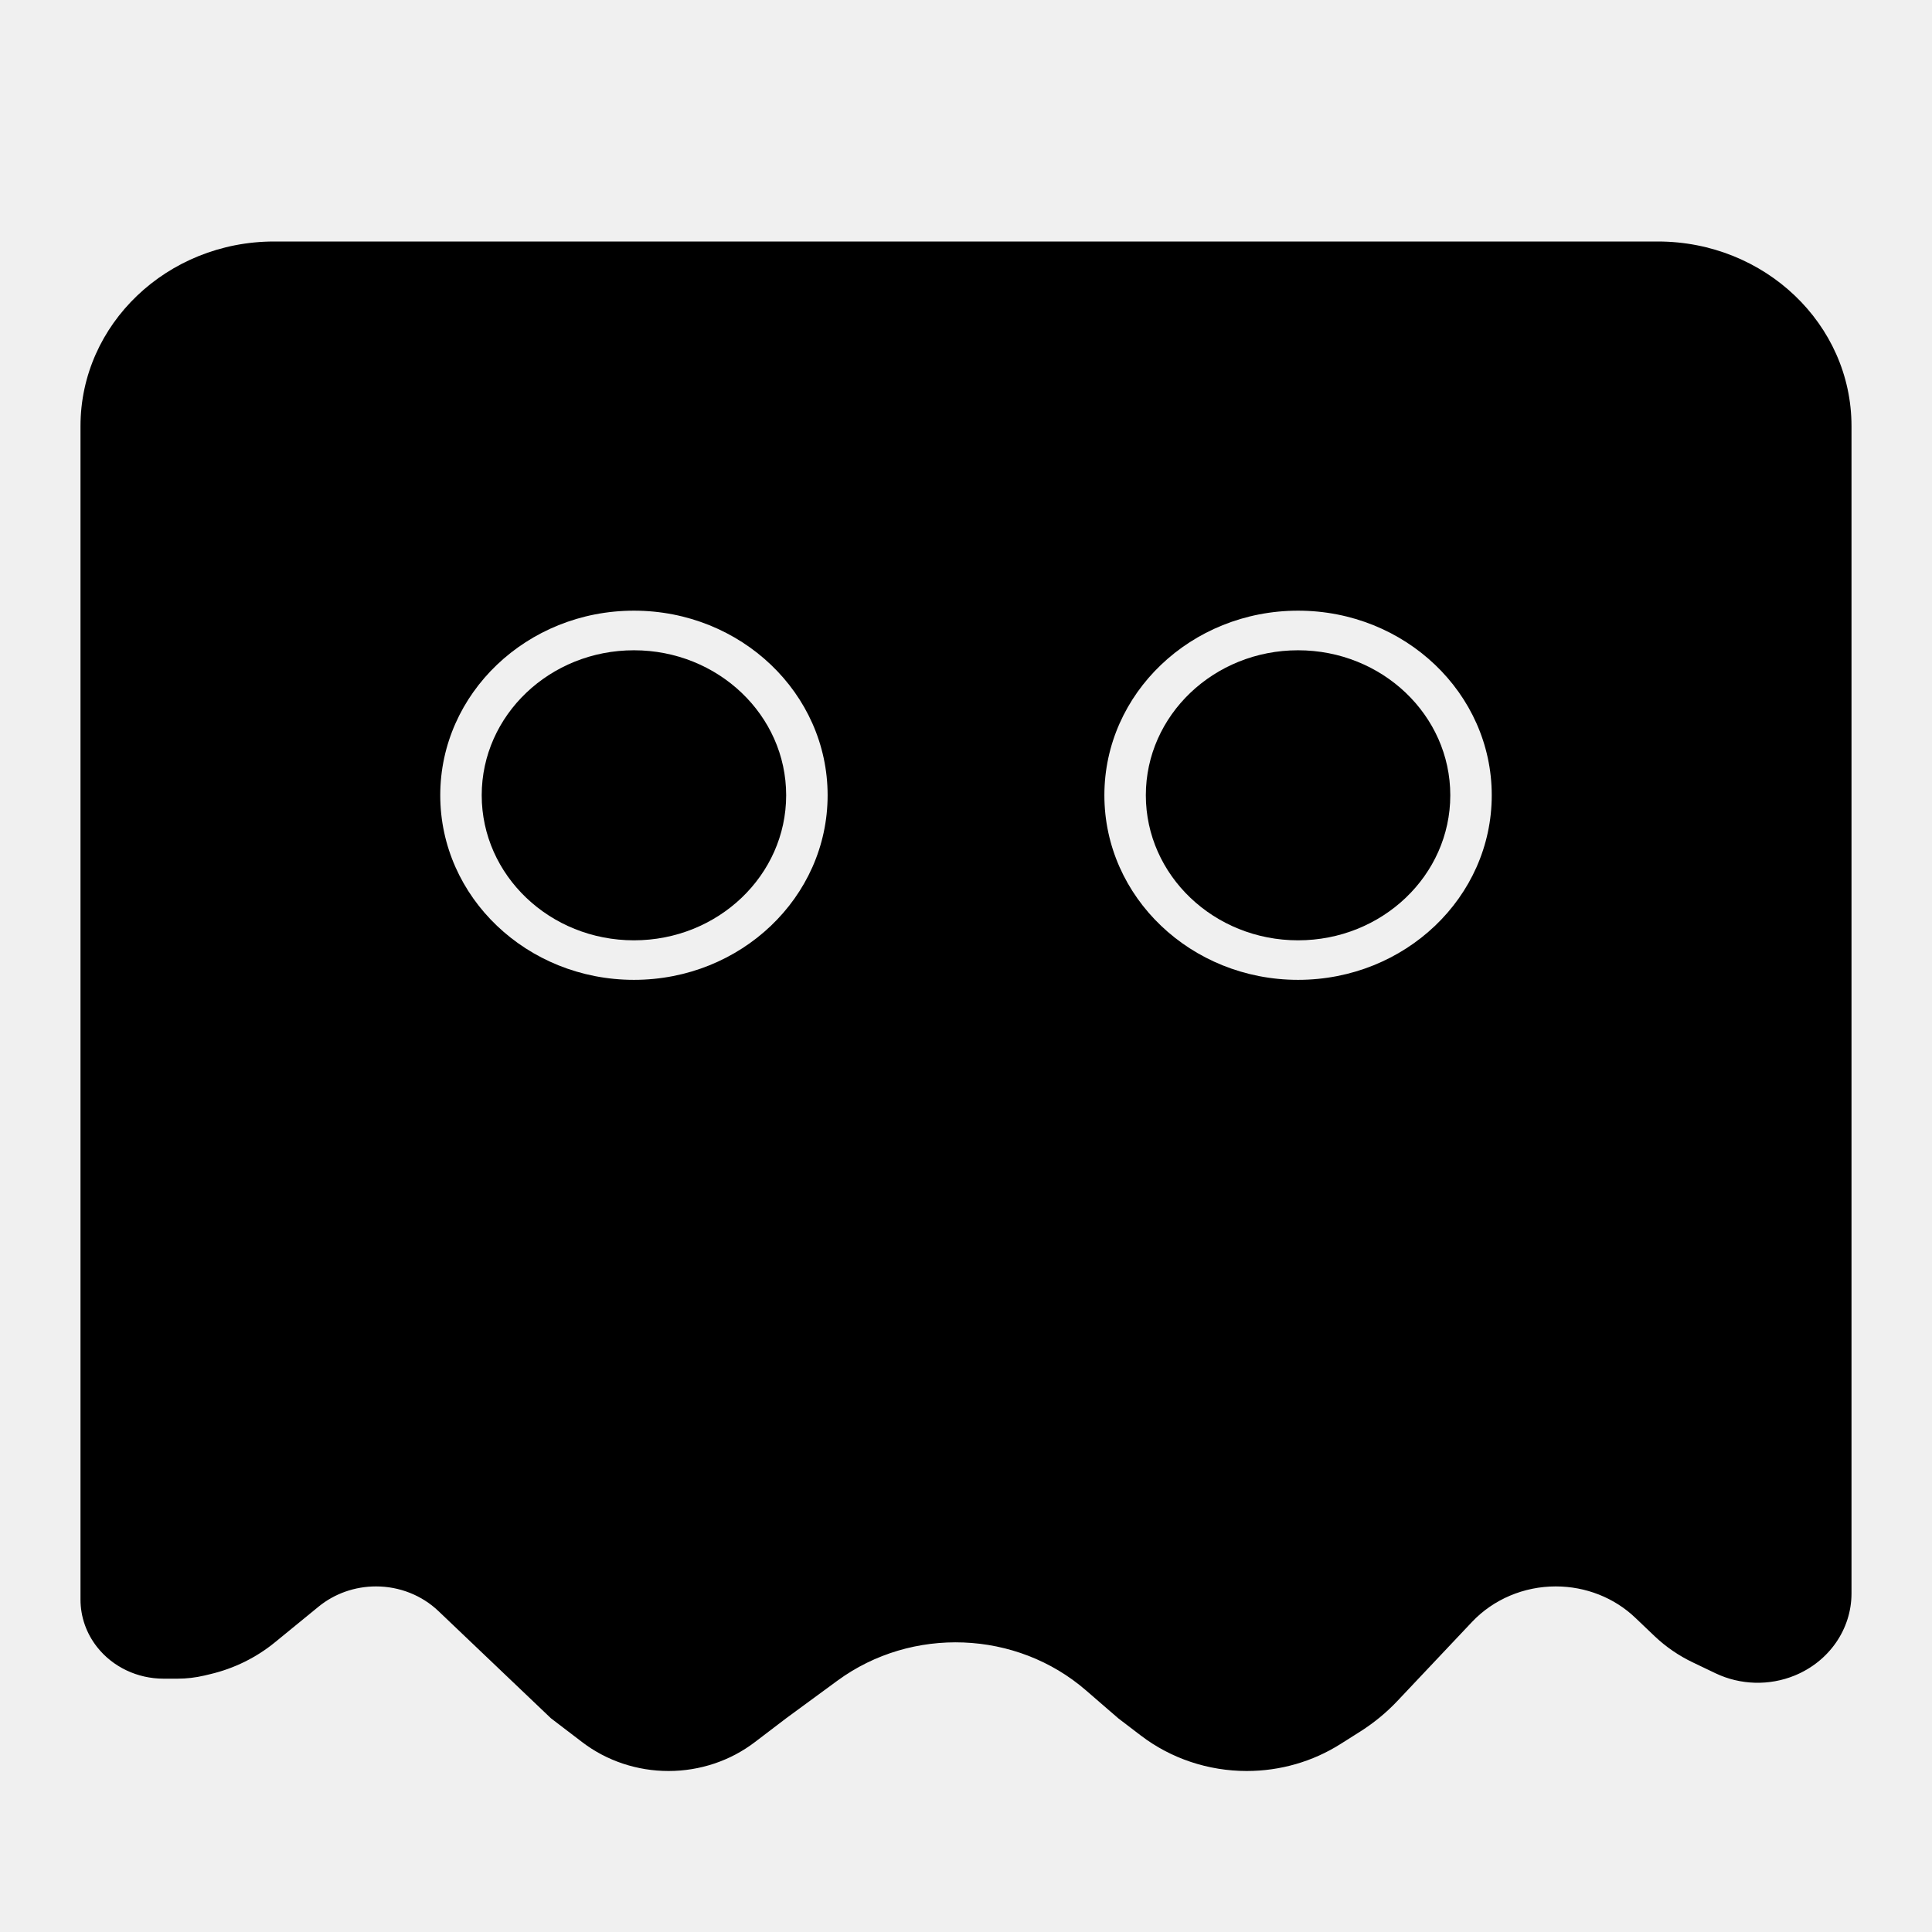
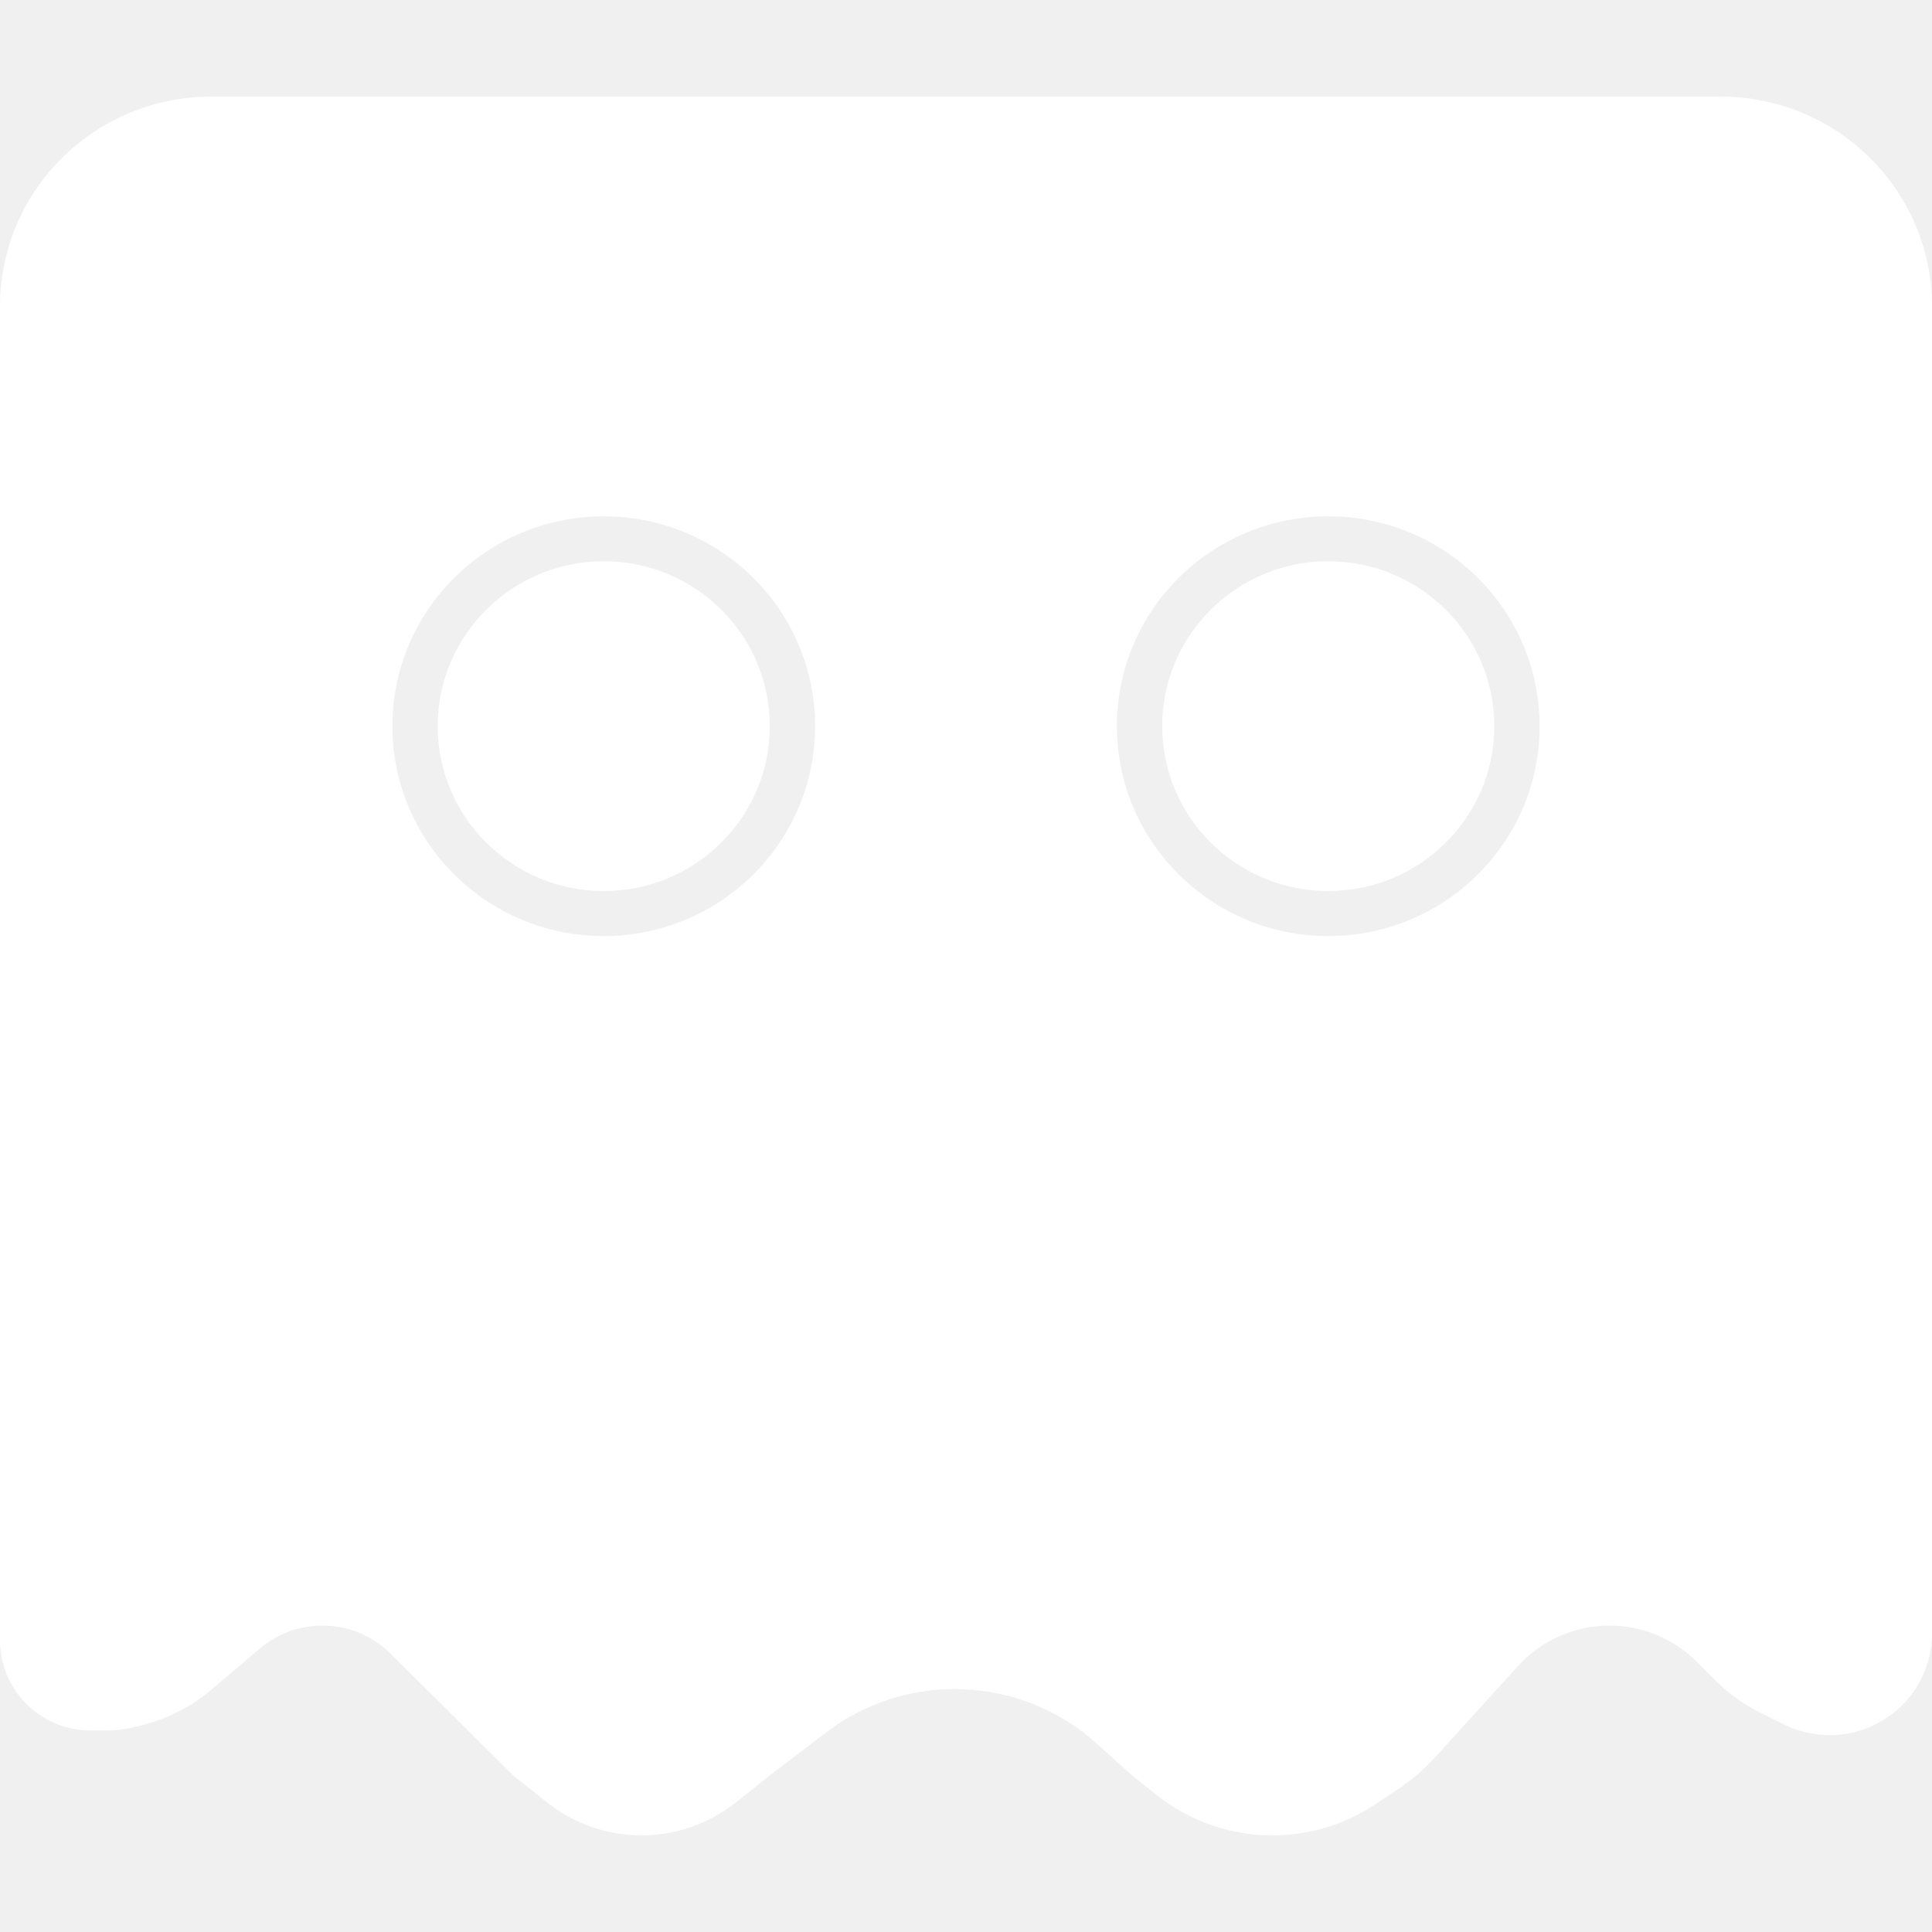
- <svg xmlns="http://www.w3.org/2000/svg" width="24" height="24" viewBox="0 0 24 24" fill="none">
-   <path d="M16.125 11.681C17.169 11.681 18.016 10.874 18.016 9.879C18.016 8.884 17.169 8.078 16.125 8.078C15.081 8.078 14.234 8.884 14.234 9.879C14.234 10.874 15.081 11.681 16.125 11.681Z" fill="black" />
-   <path d="M9.766 9.879C9.766 10.874 8.919 11.681 7.875 11.681C6.831 11.681 5.984 10.874 5.984 9.879C5.984 8.884 6.831 8.078 7.875 8.078C8.919 8.078 9.766 8.884 9.766 9.879Z" fill="black" />
-   <path fill-rule="evenodd" clip-rule="evenodd" d="M1 5.293C1 4.027 2.077 3 3.406 3H20.594C21.923 3 23 4.027 23 5.293V19.794C23 20.238 22.722 20.639 22.294 20.814C21.979 20.943 21.62 20.933 21.313 20.787L21.033 20.653C20.856 20.569 20.694 20.458 20.554 20.325L20.316 20.098C20.054 19.847 19.698 19.707 19.326 19.707C18.93 19.707 18.552 19.867 18.286 20.148L17.358 21.131C17.224 21.273 17.072 21.398 16.905 21.505L16.655 21.663C16.309 21.883 15.903 22 15.488 22C15.01 22 14.547 21.845 14.174 21.561L13.891 21.345L13.49 20.998C12.628 20.251 11.328 20.2 10.404 20.877L9.766 21.345L9.376 21.642C9.072 21.874 8.694 22 8.305 22C7.915 22 7.537 21.874 7.233 21.642L6.844 21.345L5.446 20.013C5.24 19.817 4.962 19.707 4.671 19.707C4.409 19.707 4.156 19.796 3.958 19.958L3.416 20.401C3.184 20.591 2.908 20.727 2.611 20.797L2.54 20.814C2.43 20.84 2.318 20.853 2.205 20.853H2.031C1.707 20.853 1.401 20.708 1.206 20.46C1.072 20.29 1 20.083 1 19.871V5.293ZM16.125 12.172C17.454 12.172 18.531 11.146 18.531 9.879C18.531 8.613 17.454 7.586 16.125 7.586C14.796 7.586 13.719 8.613 13.719 9.879C13.719 11.146 14.796 12.172 16.125 12.172ZM10.281 9.879C10.281 11.146 9.204 12.172 7.875 12.172C6.546 12.172 5.469 11.146 5.469 9.879C5.469 8.613 6.546 7.586 7.875 7.586C9.204 7.586 10.281 8.613 10.281 9.879Z" fill="black" />
+ <svg xmlns="http://www.w3.org/2000/svg" width="20" height="20" viewBox="0 0 20 20" fill="none">
+   <path d="M13.75 9.224C14.699 9.224 15.469 8.46 15.469 7.517C15.469 6.575 14.699 5.81 13.75 5.81C12.801 5.81 12.031 6.575 12.031 7.517C12.031 8.46 12.801 9.224 13.75 9.224Z" fill="white" />
+   <path d="M7.969 7.517C7.969 8.46 7.199 9.224 6.25 9.224C5.301 9.224 4.531 8.46 4.531 7.517C4.531 6.575 5.301 5.81 6.25 5.81C7.199 5.81 7.969 6.575 7.969 7.517Z" fill="white" />
+   <path fill-rule="evenodd" clip-rule="evenodd" d="M0 3.172C0 1.973 0.979 1 2.188 1H17.812C19.021 1 20 1.973 20 3.172V16.91C20 17.331 19.747 17.711 19.358 17.877C19.072 17.999 18.745 17.989 18.467 17.851L18.212 17.724C18.051 17.644 17.904 17.539 17.777 17.413L17.56 17.198C17.322 16.961 16.998 16.828 16.66 16.828C16.3 16.828 15.956 16.98 15.715 17.246L14.871 18.176C14.749 18.311 14.611 18.43 14.459 18.531L14.232 18.681C13.918 18.889 13.549 19 13.171 19C12.737 19 12.315 18.853 11.976 18.584L11.719 18.379L11.354 18.05C10.571 17.343 9.389 17.294 8.549 17.936L7.969 18.379L7.615 18.661C7.338 18.88 6.995 19 6.641 19C6.287 19 5.943 18.88 5.667 18.661L5.312 18.379L4.042 17.117C3.855 16.932 3.602 16.828 3.337 16.828C3.099 16.828 2.869 16.912 2.689 17.066L2.196 17.485C1.985 17.665 1.734 17.794 1.464 17.861L1.4 17.877C1.3 17.901 1.198 17.914 1.096 17.914H0.938C0.642 17.914 0.365 17.776 0.188 17.541C0.066 17.38 0 17.184 0 16.983V3.172ZM13.75 9.69C14.958 9.69 15.938 8.717 15.938 7.517C15.938 6.317 14.958 5.345 13.75 5.345C12.542 5.345 11.562 6.317 11.562 7.517C11.562 8.717 12.542 9.69 13.75 9.69ZM8.438 7.517C8.438 8.717 7.458 9.69 6.25 9.69C5.042 9.69 4.062 8.717 4.062 7.517C4.062 6.317 5.042 5.345 6.25 5.345C7.458 5.345 8.438 6.317 8.438 7.517Z" fill="white" />
</svg>
